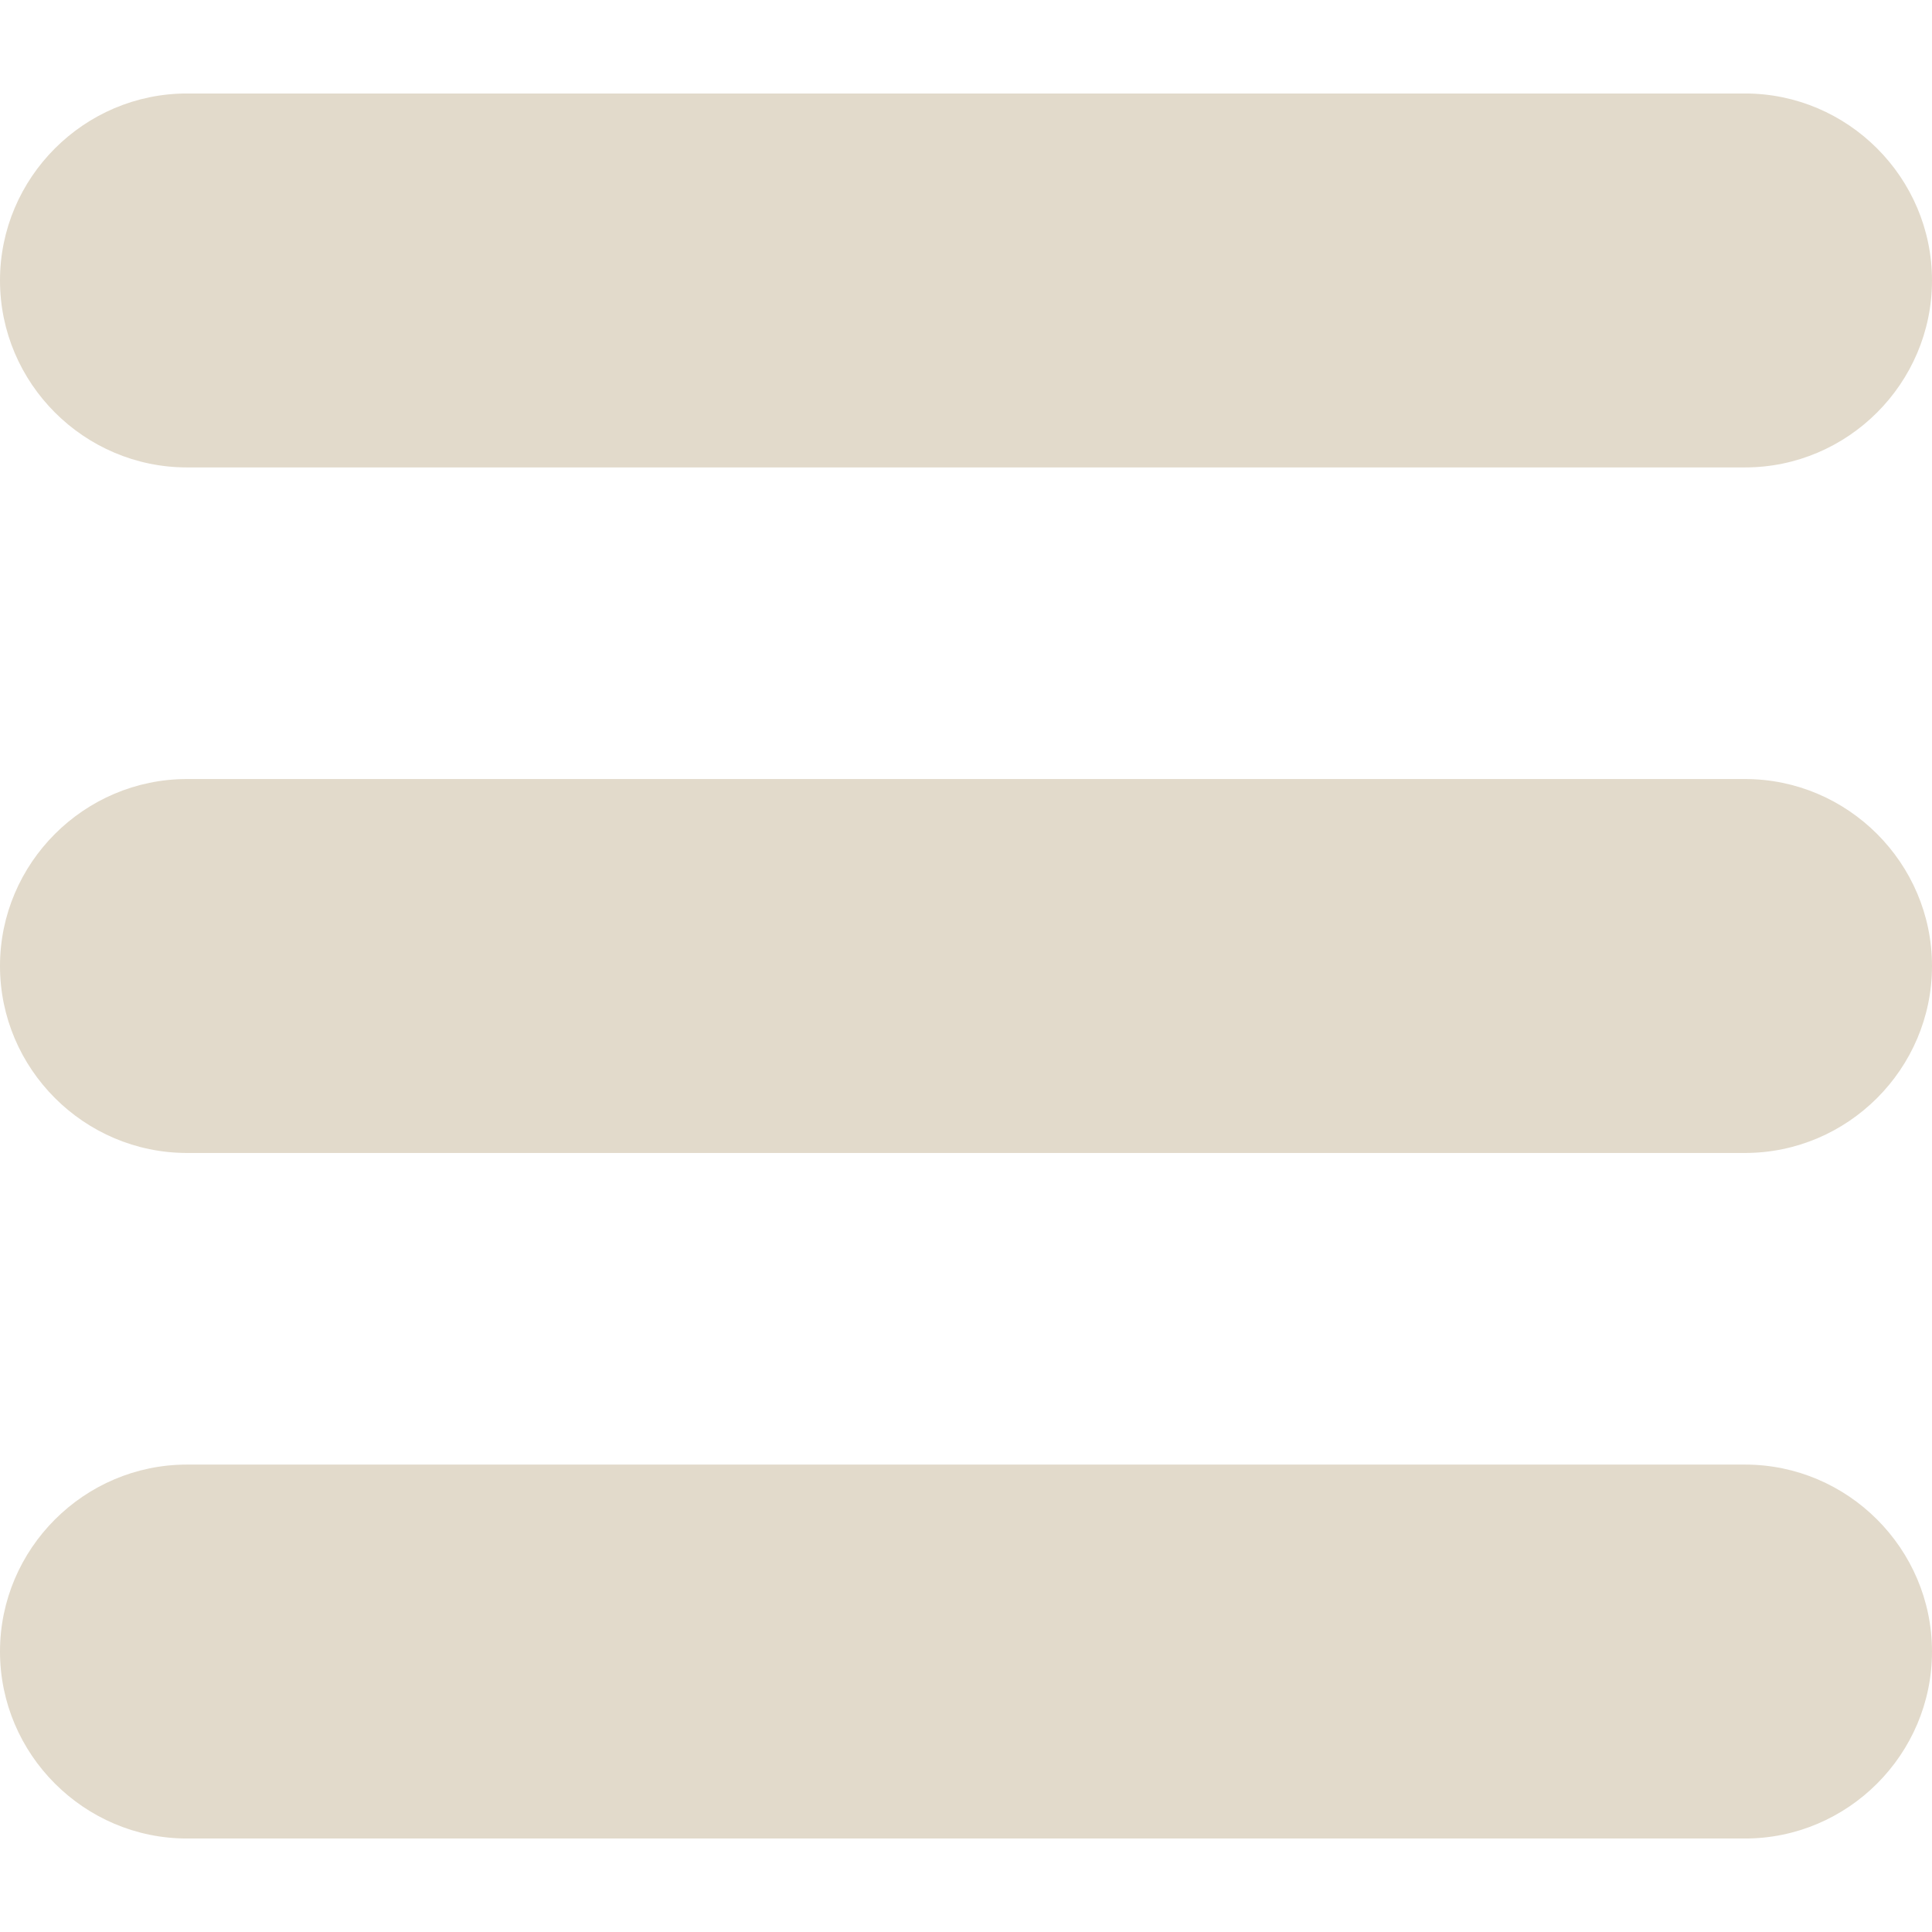
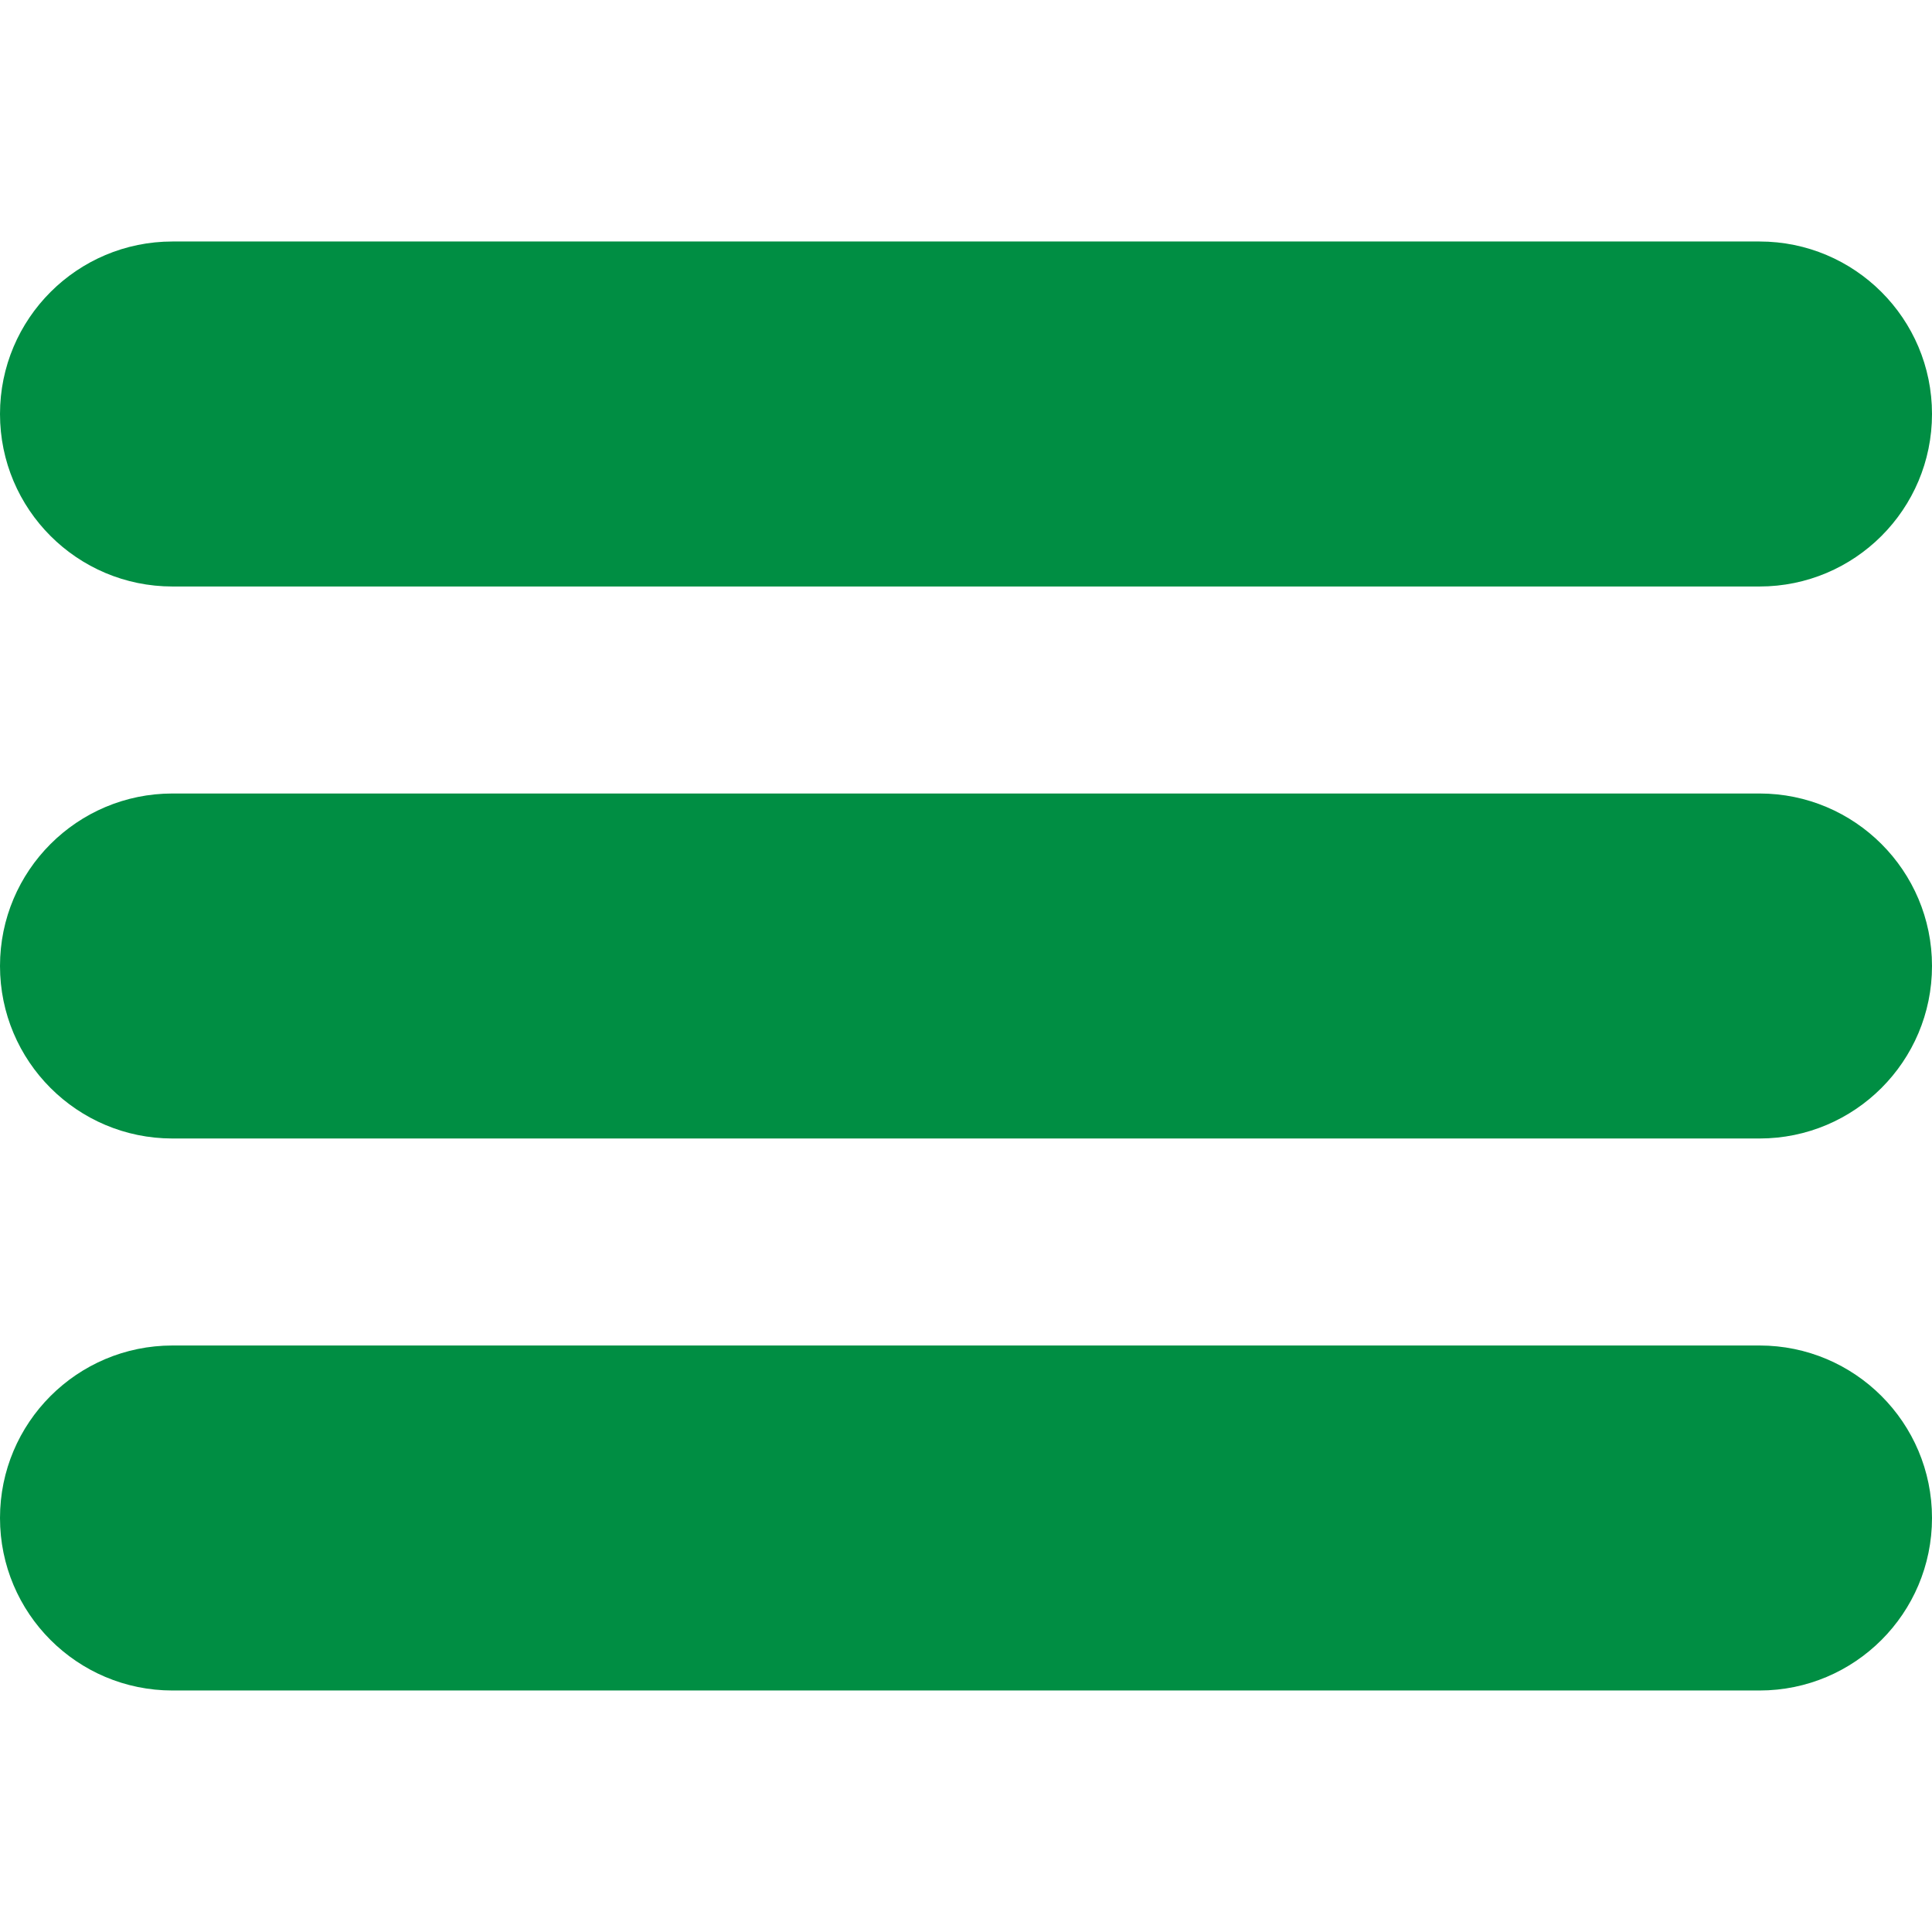
- <svg xmlns="http://www.w3.org/2000/svg" version="1.1" id="Capa_1" x="0px" y="0px" width="124px" height="124px" viewBox="0 0 124 124" style="enable-background:new 0 0 124 124;" xml:space="preserve">
-   <g>
-     <path style="fill:#e2dacb;" d="M112,6H12C5.4,6,0,11.4,0,18s5.4,12,12,12h100c6.6,0,12-5.4,12-12S118.6,6,112,6z" />
-     <path style="fill:#e2dacb;" d="M112,50H12C5.4,50,0,55.4,0,62c0,6.6,5.4,12,12,12h100c6.6,0,12-5.4,12-12C124,55.4,118.6,50,112,50z" />
-     <path style="fill:#e2dacb;" d="M112,94H12c-6.6,0-12,5.4-12,12s5.4,12,12,12h100c6.6,0,12-5.4,12-12S118.6,94,112,94z" />
+ <svg xmlns="http://www.w3.org/2000/svg" version="1.1" id="Capa_1" x="0px" y="0px" viewBox="0 0 250.579 250.579" style="enable-background:new 0 0 250.579 250.579;" xml:space="preserve">
+   <g id="Menu">
+     <path fill="#008e43" style="fill-rule:evenodd;clip-rule:evenodd;" d="M22.373,76.068h205.832c12.356,0,22.374-10.017,22.374-22.373   c0-12.356-10.017-22.373-22.374-22.373H22.373C10.017,31.323,0,41.339,0,53.696C0,66.052,10.017,76.068,22.373,76.068z    M228.205,102.916H22.373C10.017,102.916,0,112.933,0,125.289c0,12.357,10.017,22.373,22.373,22.373h205.832   c12.356,0,22.374-10.016,22.374-22.373C250.579,112.933,240.561,102.916,228.205,102.916z M228.205,174.51H22.373   C10.017,174.51,0,184.526,0,196.883c0,12.356,10.017,22.373,22.373,22.373h205.832c12.356,0,22.374-10.017,22.374-22.373   C250.579,184.526,240.561,174.51,228.205,174.51z" />
  </g>
  <g>
</g>
  <g>
</g>
  <g>
</g>
  <g>
</g>
  <g>
</g>
  <g>
</g>
  <g>
</g>
  <g>
</g>
  <g>
</g>
  <g>
</g>
  <g>
</g>
  <g>
</g>
  <g>
</g>
  <g>
</g>
  <g>
</g>
</svg>
